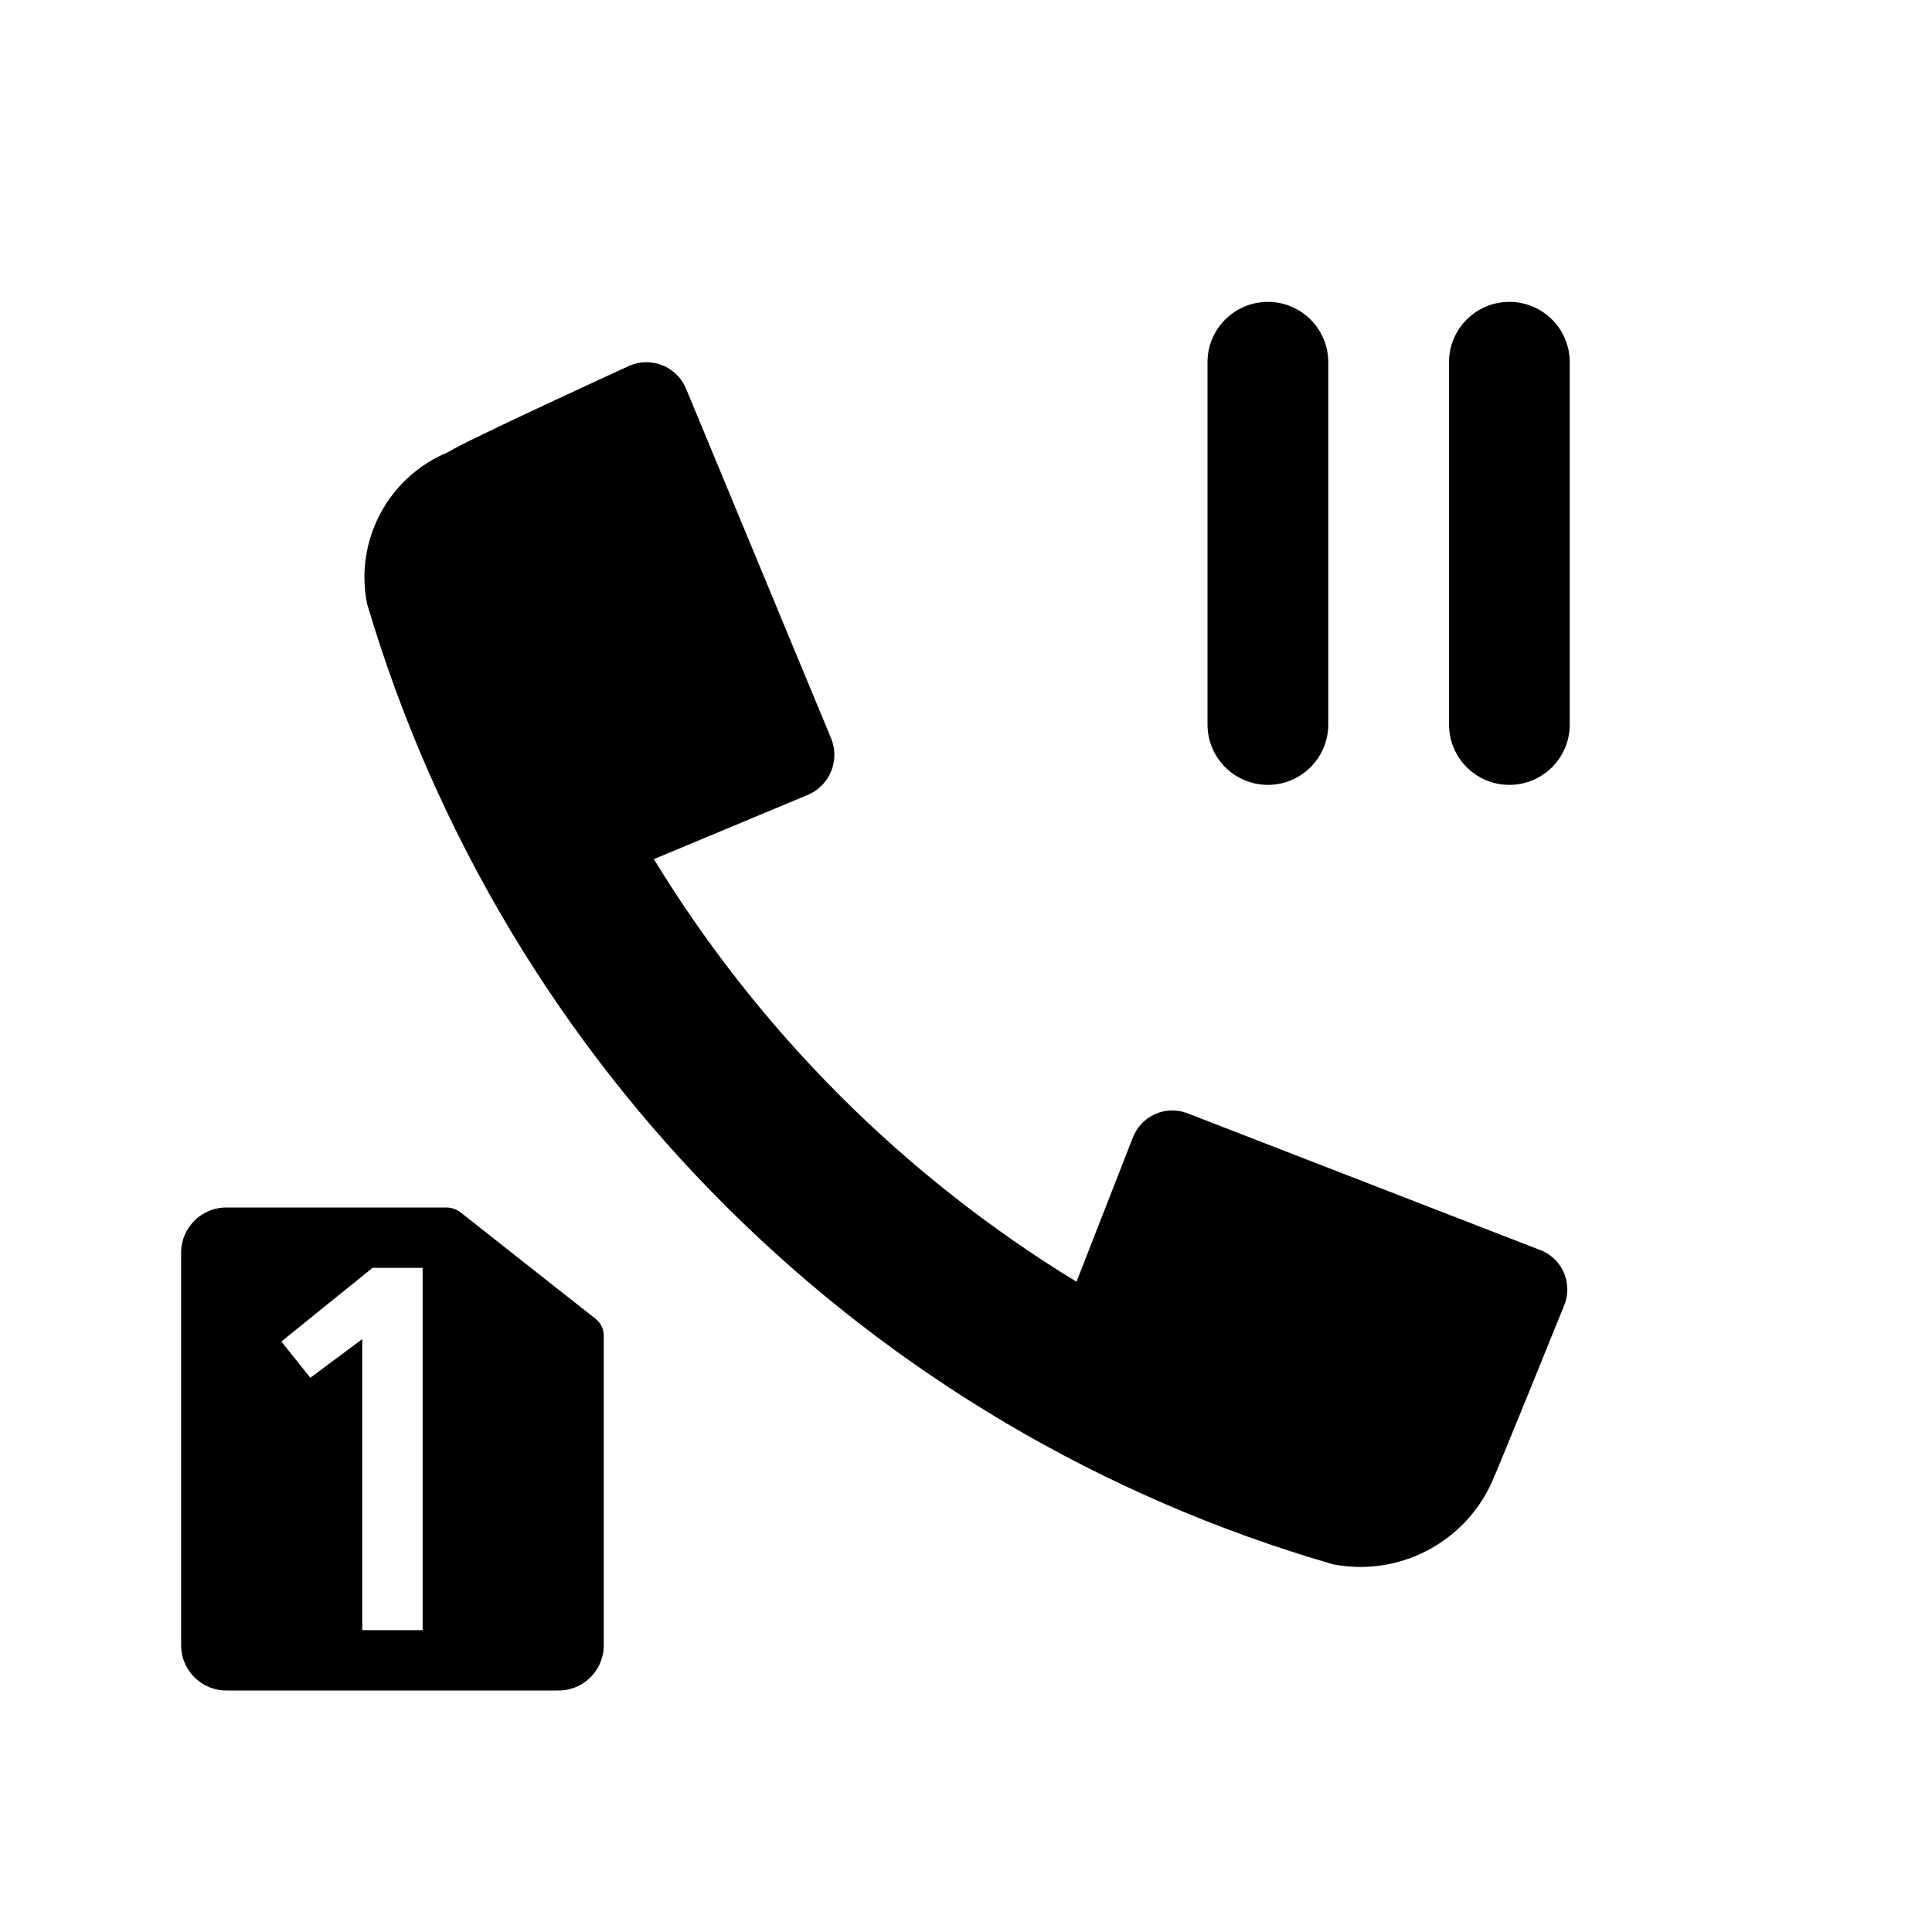
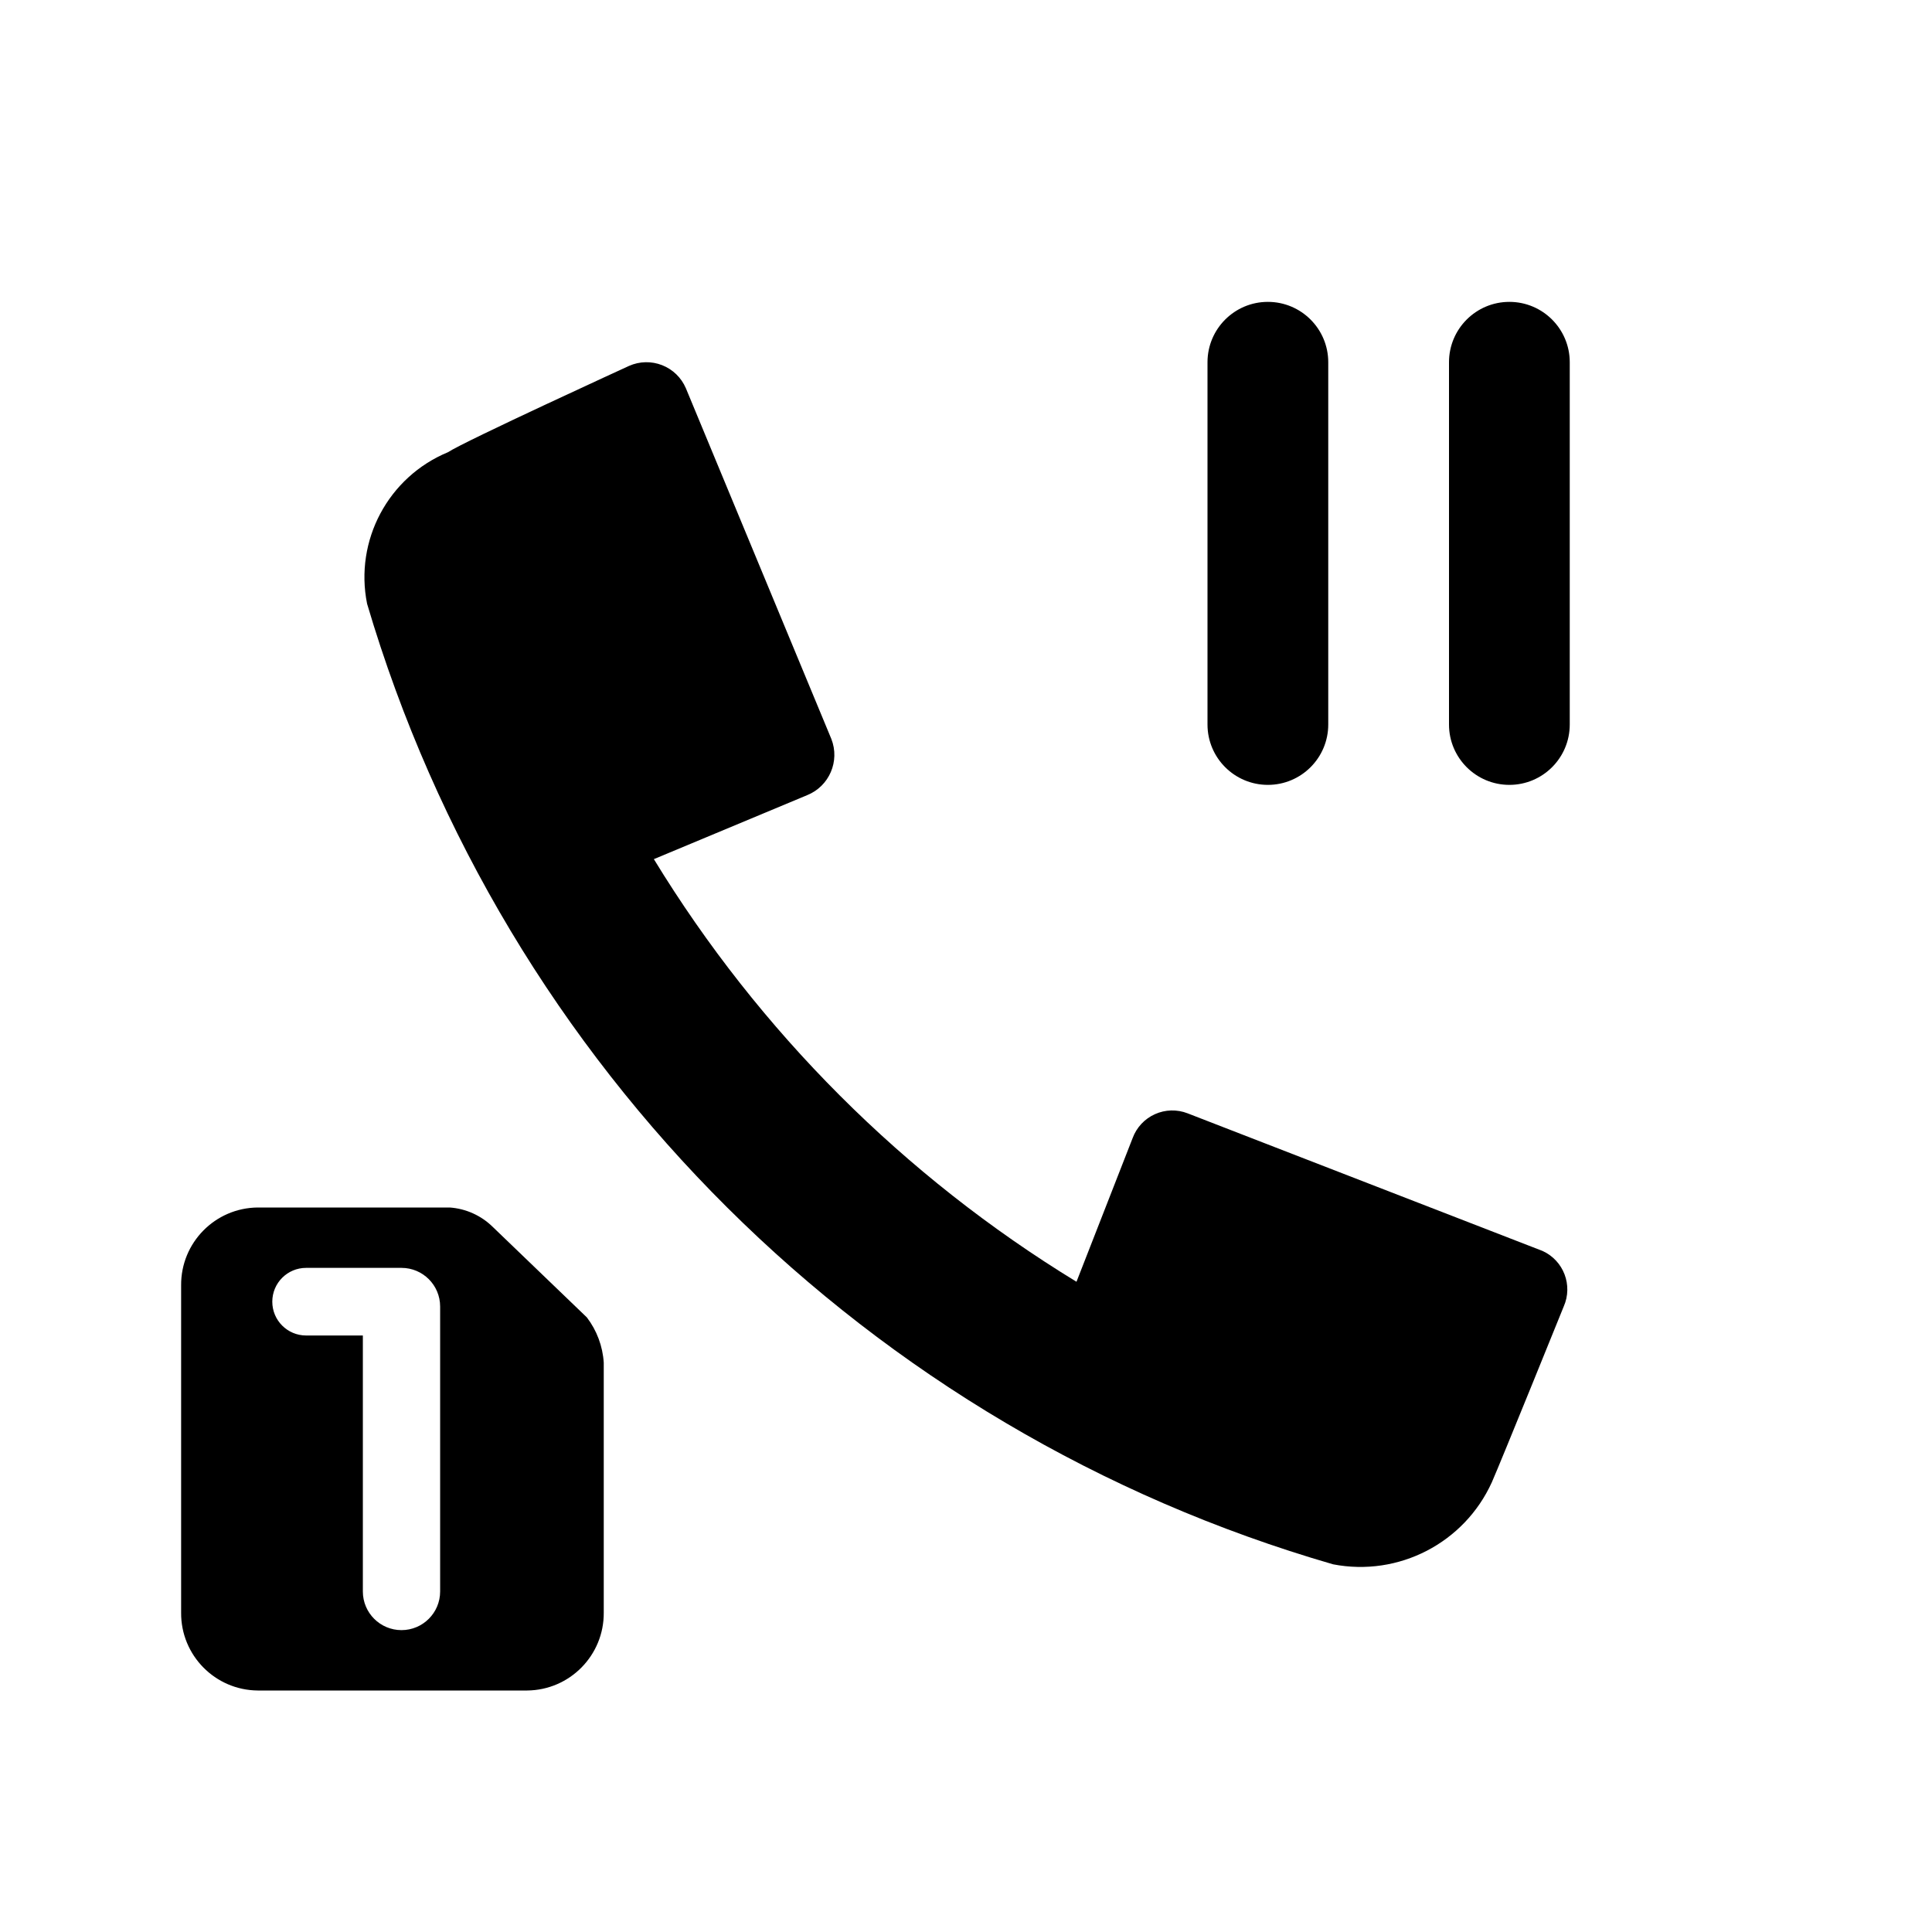
<svg xmlns="http://www.w3.org/2000/svg" id="icon" viewBox="0 0 32 32">
  <path d="M25.55,20.72l-5.88-2.28a.7.7,0,0,0-.91.41l-.93,2.38a21.05,21.05,0,0,1-7-7l2.54-1.06a.72.72,0,0,0,.4-.93L11.36,6.43a.71.71,0,0,0-.94-.37s-2.73,1.25-3,1.43A2.24,2.24,0,0,0,6.08,10a23.5,23.5,0,0,0,16,15.91,2.39,2.39,0,0,0,2.63-1.36h0c.15-.34,1.19-2.91,1.19-2.91A.7.7,0,0,0,25.55,20.72Z" />
  <path d="M21,13a1,1,0,0,0,1-1V6a1,1,0,0,0-2,0v6A1,1,0,0,0,21,13Z" />
  <path d="M25,5a1,1,0,0,0-1,1v6a1,1,0,0,0,2,0V6A1,1,0,0,0,25,5Z" />
-   <path d="M7.64,20.09A.39.39,0,0,0,7.38,20H3.78a.75.75,0,0,0-.78.72v6.56a.75.75,0,0,0,.78.72H9.22a.75.75,0,0,0,.78-.72V22.12a.35.35,0,0,0-.14-.28ZM7,27H6V22.18l-.86.64-.48-.6L6.17,21H7Z" />
+   <path d="M9.72,21.82l-1.56-1.5A1.13,1.13,0,0,0,7.45,20H4.27A1.28,1.28,0,0,0,3,21.29v5.42A1.28,1.28,0,0,0,4.27,28H8.73A1.28,1.28,0,0,0,10,26.71V22.57A1.38,1.38,0,0,0,9.72,21.82ZM7.29,26.36a.64.64,0,1,1-1.28,0V22.12H5.07a.56.56,0,1,1,0-1.12H6.65a.64.64,0,0,1,.64.64Z" />
</svg>
